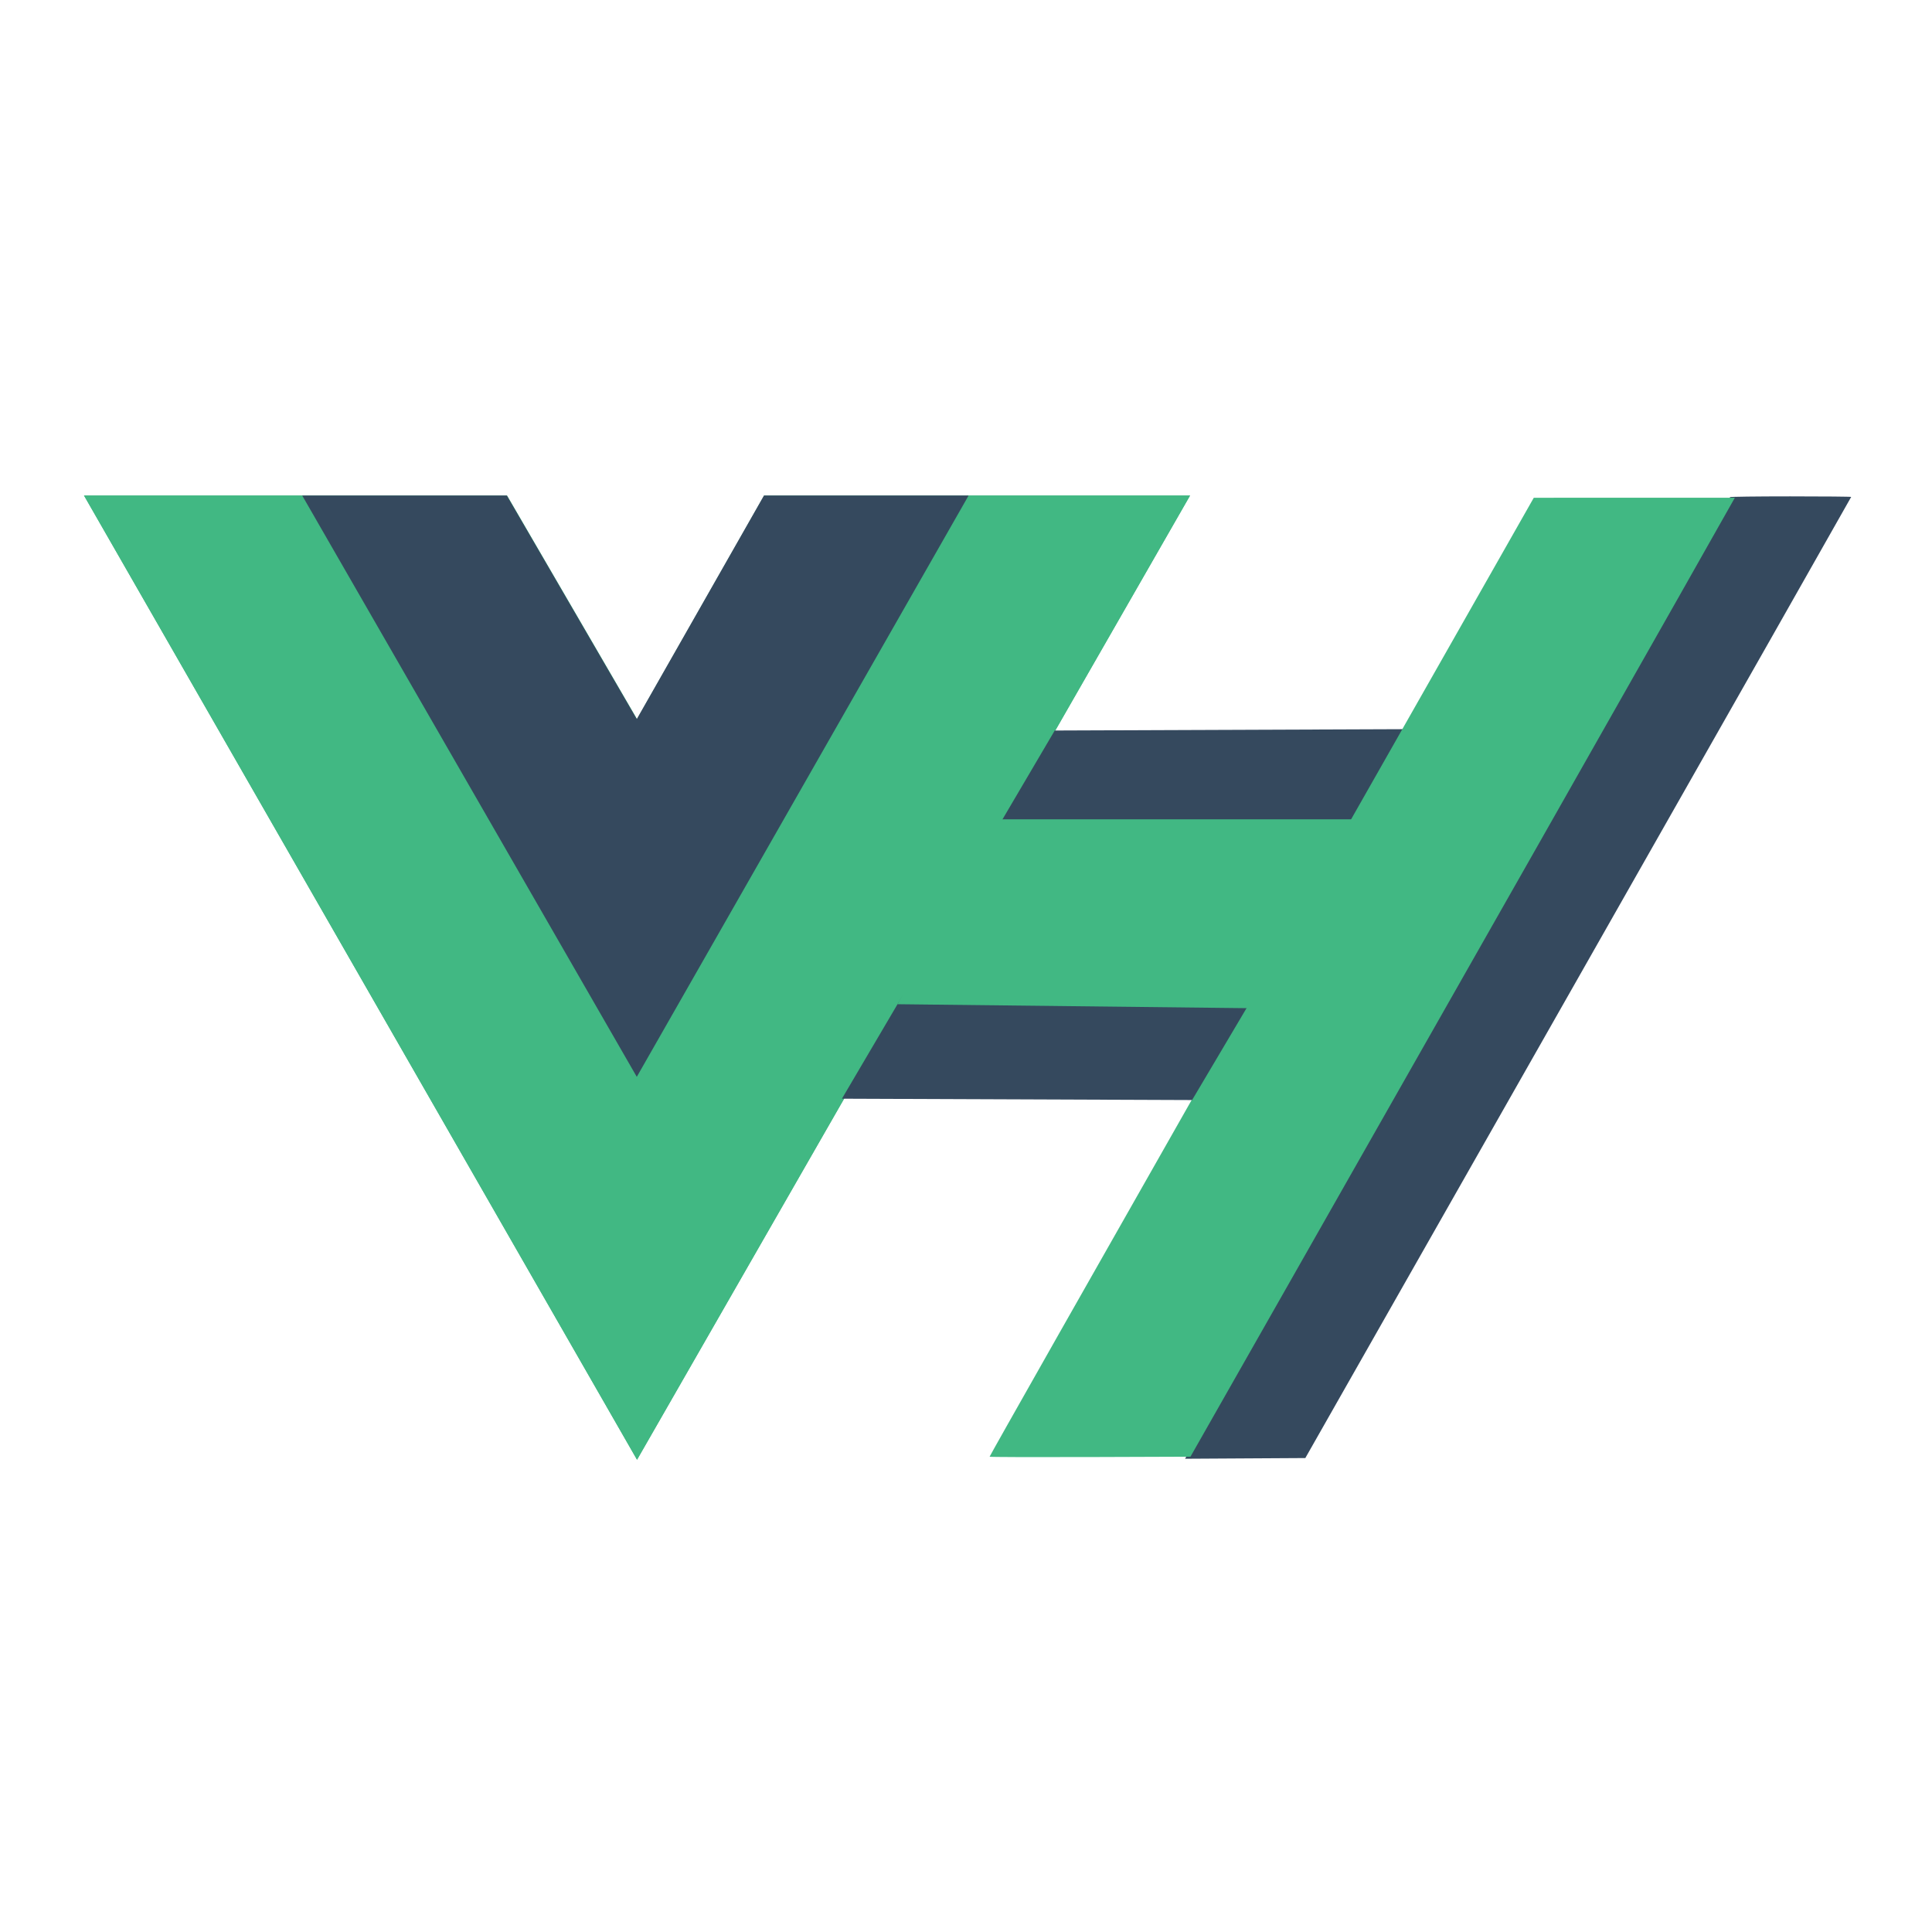
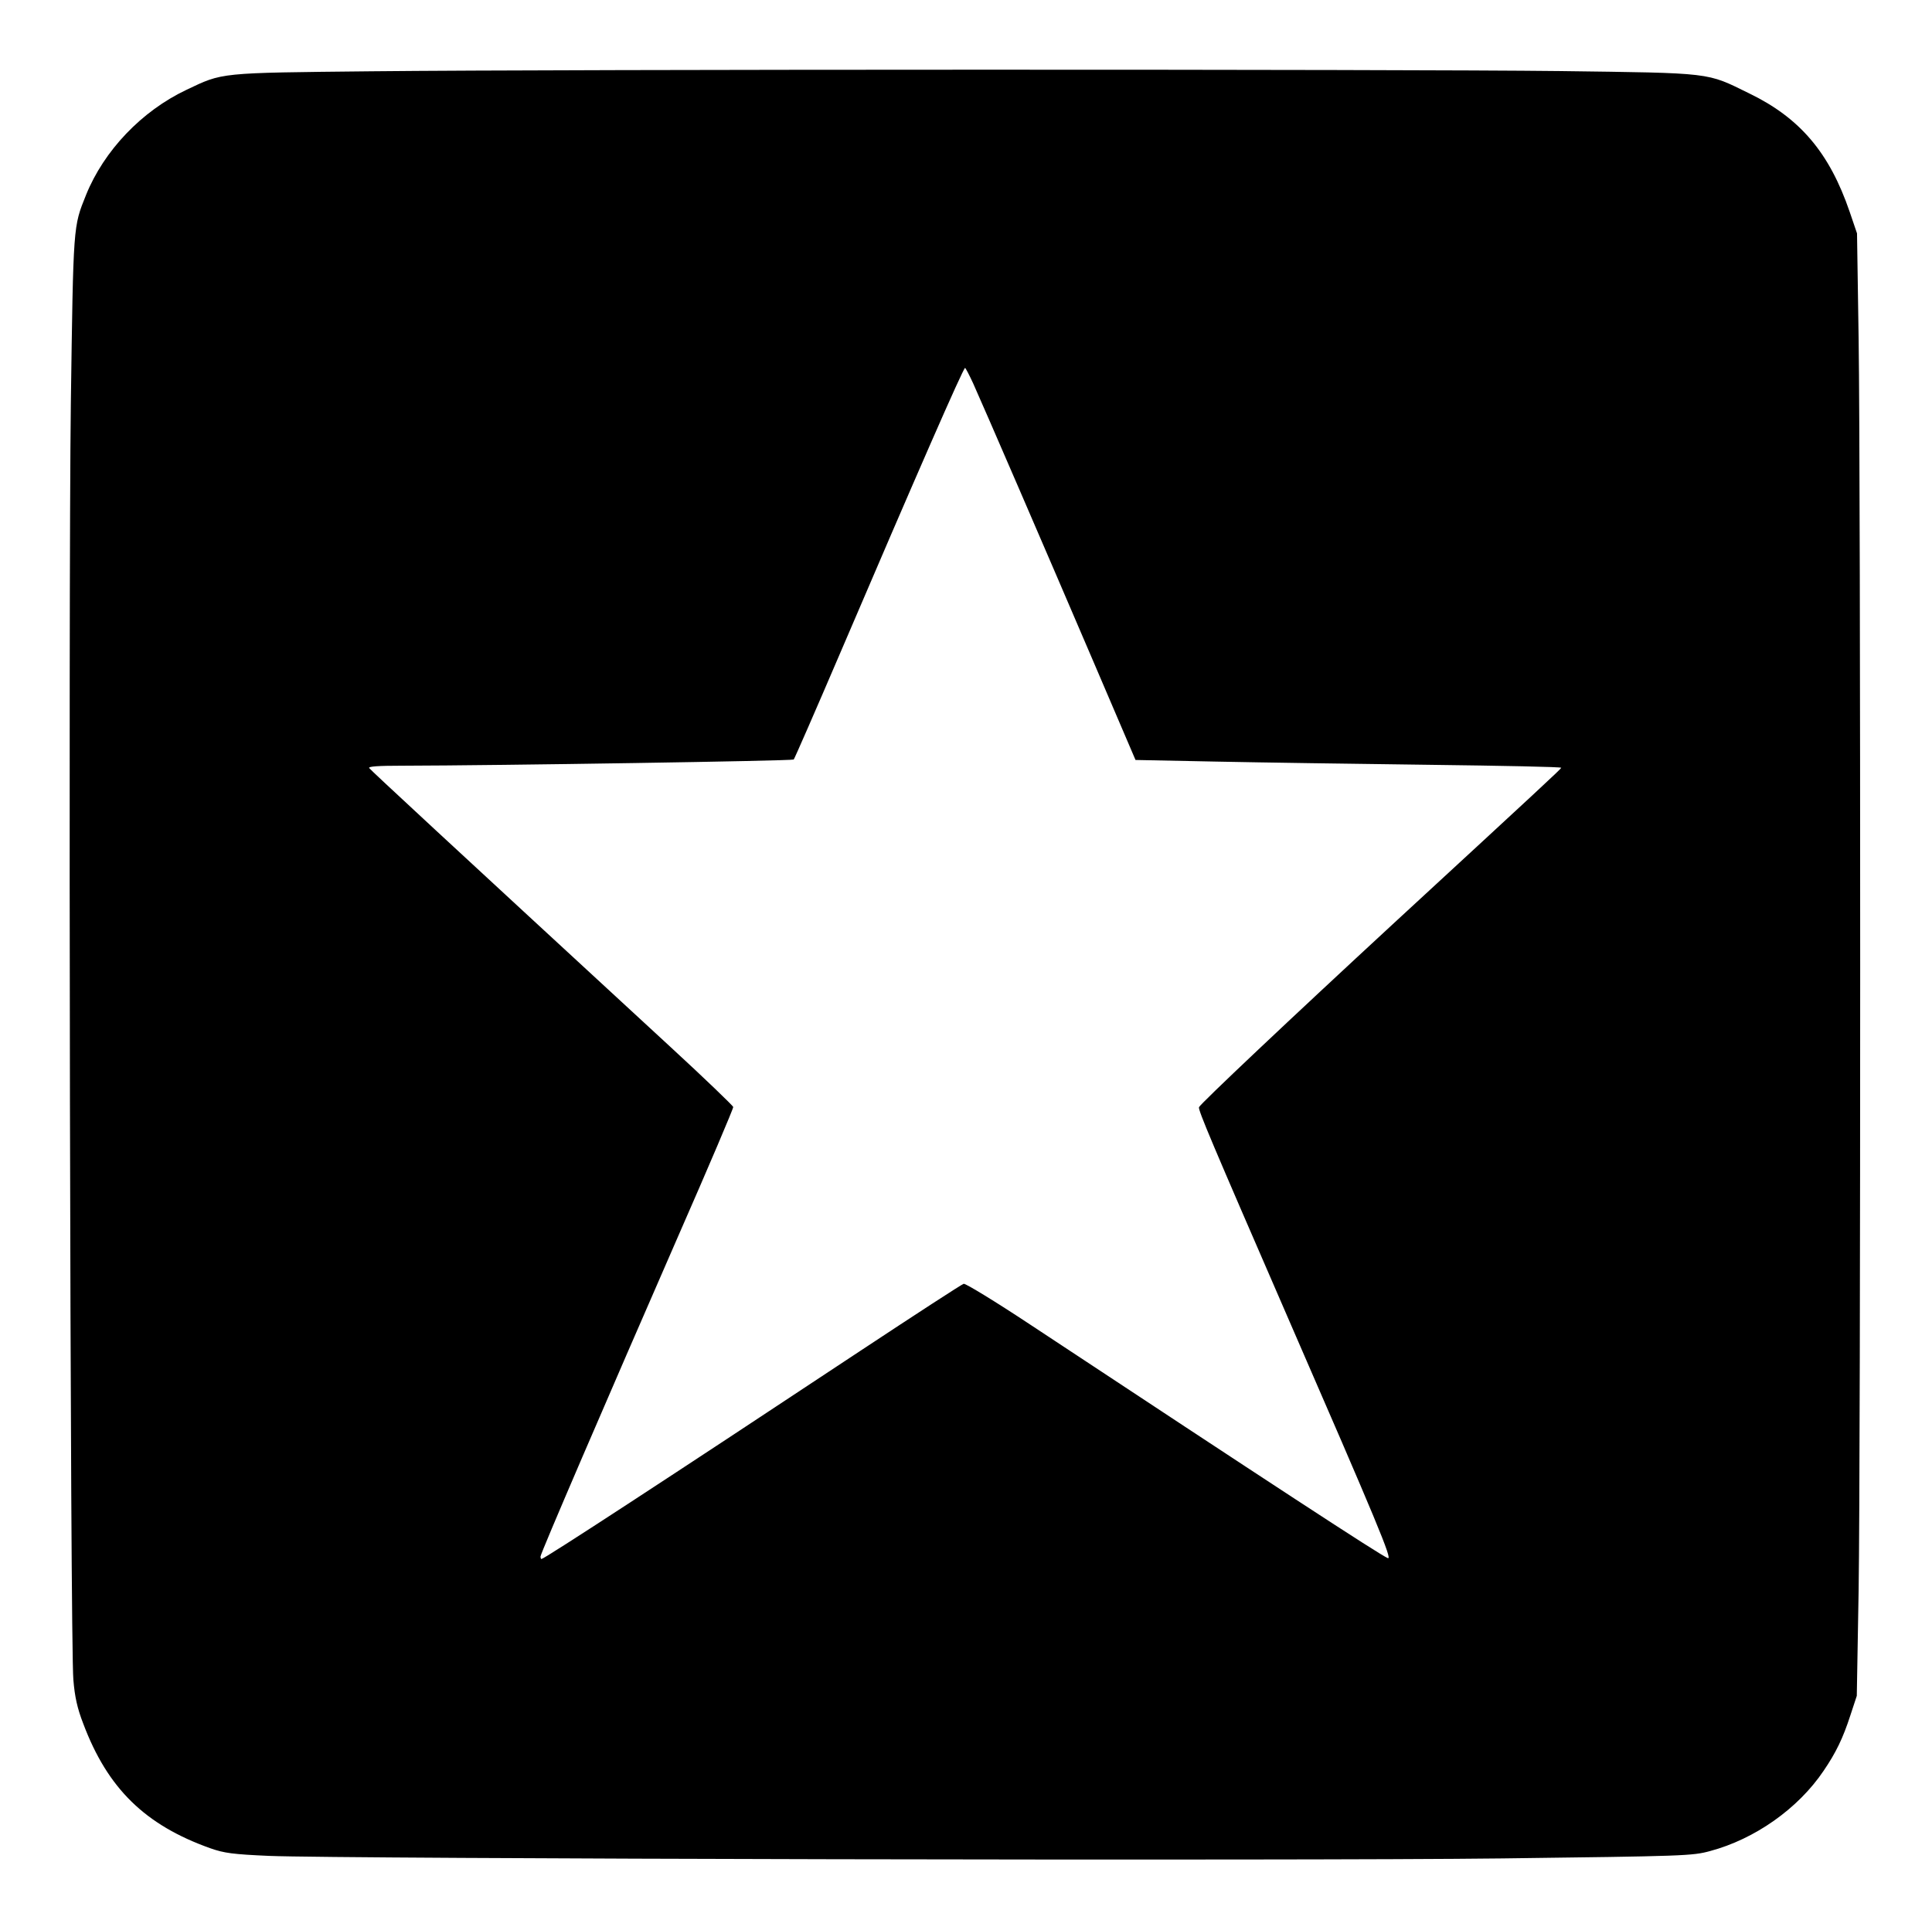
- <svg xmlns="http://www.w3.org/2000/svg" width="1200" height="1200" class="icon" viewBox="0 0 3280.944 2800">
-   <path fill="#41b883" d="M1645.332 601.004h375.675L1081.82 2238.478 142.636 601.004h718.477l220.708 379.704 216.013-379.704z" />
-   <path fill="#41b883" d="M142.636 601.004l939.185 1637.474 939.186-1637.474h-375.675l-563.51 982.484-568.208-982.484z" />
-   <path fill="#35495e" d="M513.188 601.004l568.207 987.23 563.511-987.23h-347.498l-216.013 379.704-220.708-379.704zM1607.792 1311.83l594.678 2.293 187.353-316.325-598.662 2.292zM2198.506 1909.57C2867.436 732.7 2939.502 605.426 2937.874 603.78c-.715-.723 45.303-1.314 102.262-1.314s103.562.428 103.562.951c0 .523-208.57 367.978-463.491 816.567L2216.715 2235.6l-102.1.596-102.102.596z" />
-   <path fill="#41b883" d="M1680.563 2233.328c0-1.34 168.208-298.145 440.375-777.048a4135645.775 4135645.775 0 00337.619-594.19l146.13-257.25 170.746-.04 170.747-.04-5.536 9.741c-3.044 5.358-43.727 77.302-90.407 159.875-85.356 150.992-337.562 595.163-656.602 1156.373l-172 302.559-170.536.588c-93.795.322-170.536.069-170.536-.567z" />
-   <path fill="#35495e" d="M1429.783 1625.351l594.679 2.292 187.353-316.324-598.662 2.292z" />
-   <path fill="#41b883" d="M1524.207 1464.903l608.285 6.877 173.746-320.909h-619.072z" />
+ <svg xmlns="http://www.w3.org/2000/svg" version="1.0" viewBox="0 0 840 839">
+   <path d="M161.5 31c-66.9.7-64.5.5-80.5 8.1-19.4 9.2-35.8 26.4-43.6 45.7-5.6 14-5.5 12.2-6.6 90.7-1.1 84.7-.3 539.8 1.1 555 .6 7.4 1.7 12.4 4.3 19.1 10.6 28.2 26.9 44.1 55.3 54.2 6 2.1 9.7 2.6 25.5 3.3 30.8 1.3 445.2 2.2 536 1.1 79.5-1 82.8-1.1 90.5-3.2 19.5-5.2 38.3-18.5 49.3-34.8 5.4-7.9 8.5-14.3 11.7-24.2l2.8-8.5.8-46c.9-58.3.9-482.8 0-544l-.7-46-3.2-9.4c-8.8-25.7-21.6-40.8-43.7-51.5-18.8-9.2-15.2-8.8-82.5-9.7-69.2-.8-428.7-.8-516.5.1zm261.6 135.7c4.6 10.2 31.4 72.2 52.2 120.8l18.4 43 34.9.7c19.2.4 60.9 1 92.7 1.4 31.8.4 57.7.9 57.5 1.3-.3.7-8.7 8.5-72.8 67.6-44.7 41.3-84.1 78.5-84.7 80-.4 1.3 5.5 15.2 38.2 90.5 39.6 91 46 106.4 43.9 105.6-3.2-1.2-52.2-33.3-155.4-101.5-15.1-10-28.2-18-29-17.8-.8.2-21.1 13.4-45 29.2-83.2 55.1-137.4 90.5-138.6 90.5-.2 0-.4-.5-.4-1.1 0-1.3 28.6-67.7 59.9-139.4 13.3-30.3 24-55.5 23.9-56.1-.2-.6-12.4-12.4-27.3-26.1-97.8-90.2-130.4-120.4-131-121.3-.4-.7 4.1-1 13.7-1 43.7-.1 170.3-2.1 170.9-2.7.4-.5 9.5-21.3 20.2-46.3 33-77.1 53.5-124 54.3-124 .2 0 1.8 3 3.5 6.7z" />
</svg>
